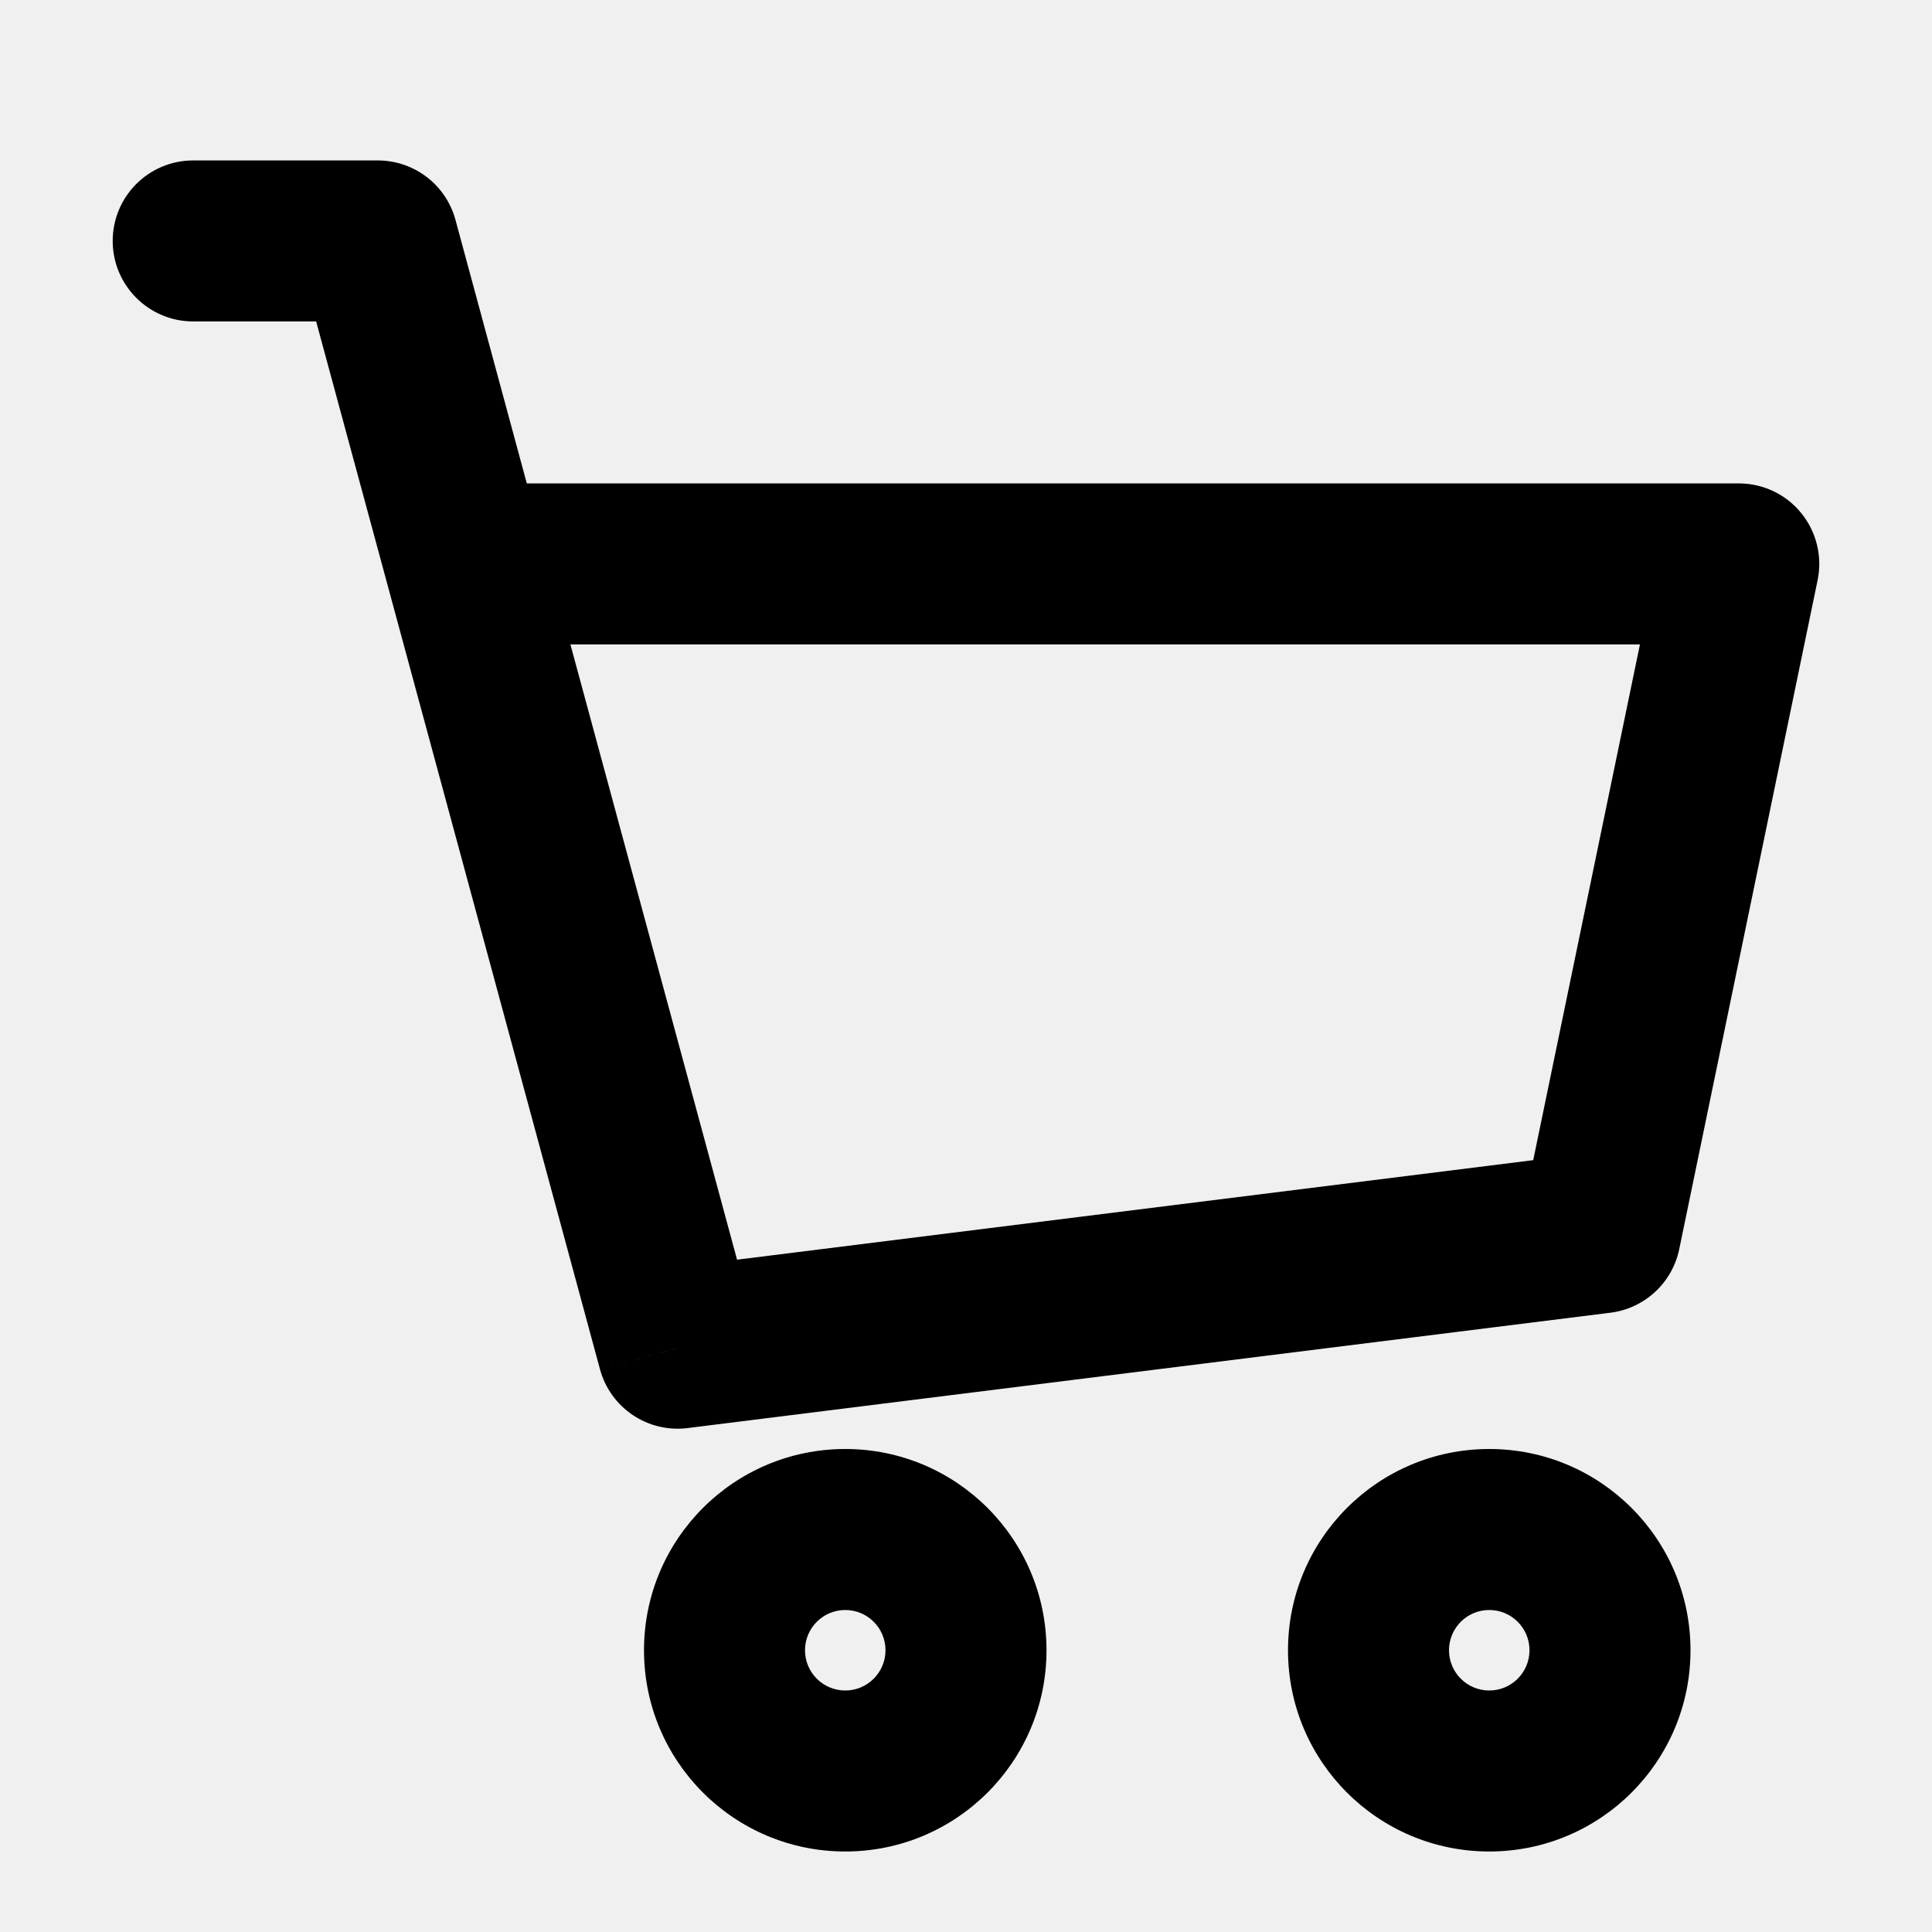
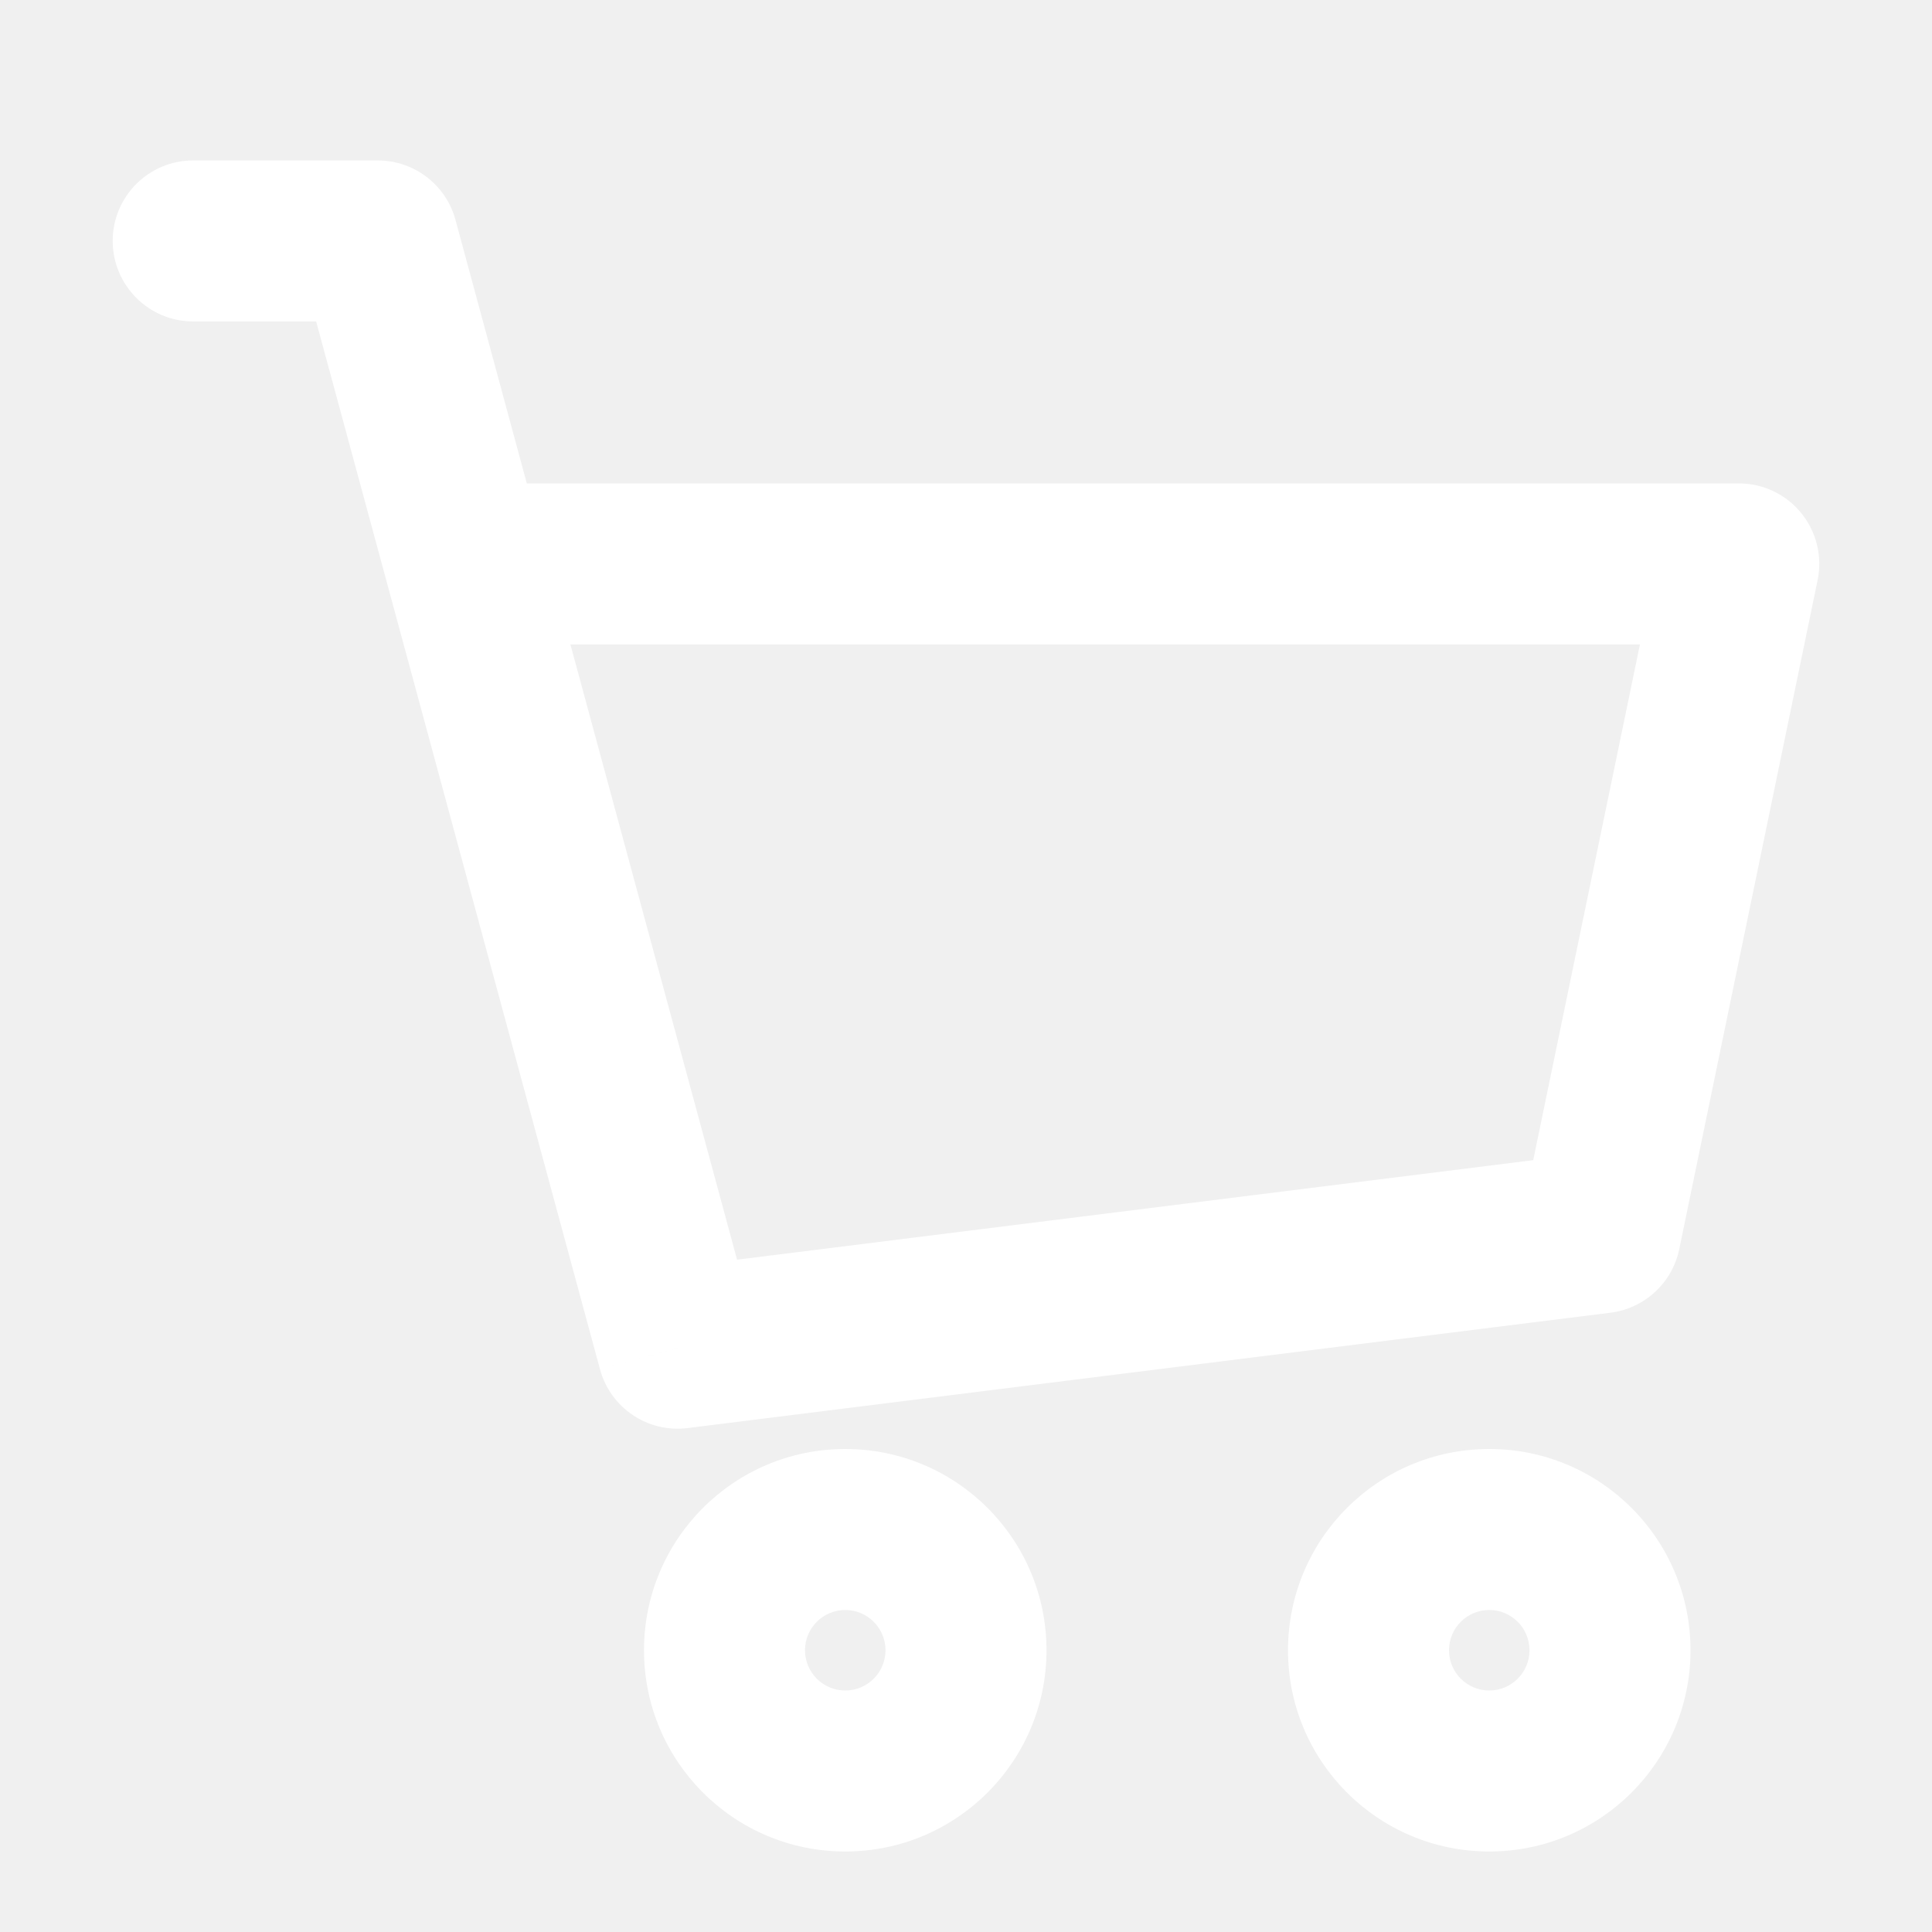
<svg xmlns="http://www.w3.org/2000/svg" width="24" height="24" viewBox="0 0 24 24" fill="none">
-   <path d="M2.4 1.993C1.848 1.993 1.4 2.44 1.4 2.993C1.4 3.545 1.848 3.993 2.4 3.993V1.993ZM4.693 2.993L5.658 2.731C5.54 2.295 5.144 1.993 4.693 1.993V2.993ZM8.418 16.748L7.453 17.009C7.583 17.49 8.047 17.802 8.542 17.74L8.418 16.748ZM19.881 15.315L20.005 16.307C20.429 16.254 20.773 15.937 20.86 15.518L19.881 15.315ZM21.6 7.005L22.579 7.207C22.64 6.913 22.565 6.606 22.375 6.373C22.186 6.14 21.901 6.005 21.6 6.005V7.005ZM5.779 7.005L4.814 7.266L5.779 7.005ZM2.4 3.993H4.693V1.993H2.4V3.993ZM8.542 17.74L20.005 16.307L19.757 14.323L8.294 15.756L8.542 17.74ZM20.86 15.518L22.579 7.207L20.621 6.802L18.901 15.113L20.86 15.518ZM3.727 3.254L4.814 7.266L6.744 6.743L5.658 2.731L3.727 3.254ZM4.814 7.266L7.453 17.009L9.383 16.486L6.744 6.743L4.814 7.266ZM21.6 6.005H5.779V8.005H21.6V6.005ZM11 20.5C11 20.776 10.776 21 10.5 21V23C11.881 23 13 21.881 13 20.5H11ZM10.5 21C10.224 21 10 20.776 10 20.5H8C8 21.881 9.119 23 10.5 23V21ZM10 20.5C10 20.224 10.224 20 10.5 20V18C9.119 18 8 19.119 8 20.5H10ZM10.5 20C10.776 20 11 20.224 11 20.5H13C13 19.119 11.881 18 10.5 18V20ZM19 20.5C19 20.776 18.776 21 18.5 21V23C19.881 23 21 21.881 21 20.5H19ZM18.5 21C18.224 21 18 20.776 18 20.5H16C16 21.881 17.119 23 18.5 23V21ZM18 20.5C18 20.224 18.224 20 18.5 20V18C17.119 18 16 19.119 16 20.5H18ZM18.5 20C18.776 20 19 20.224 19 20.5H21C21 19.119 19.881 18 18.5 18V20Z" fill="black" />
+   <path d="M2.4 1.993C1.848 1.993 1.4 2.44 1.4 2.993C1.4 3.545 1.848 3.993 2.4 3.993V1.993ZM4.693 2.993L5.658 2.731C5.54 2.295 5.144 1.993 4.693 1.993V2.993ZM8.418 16.748L7.453 17.009C7.583 17.49 8.047 17.802 8.542 17.74L8.418 16.748ZM19.881 15.315L20.005 16.307C20.429 16.254 20.773 15.937 20.86 15.518L19.881 15.315ZM21.6 7.005L22.579 7.207C22.64 6.913 22.565 6.606 22.375 6.373C22.186 6.14 21.901 6.005 21.6 6.005V7.005ZM5.779 7.005L4.814 7.266L5.779 7.005ZM2.4 3.993H4.693V1.993H2.4V3.993ZM8.542 17.74L20.005 16.307L19.757 14.323L8.294 15.756L8.542 17.74ZM20.86 15.518L22.579 7.207L20.621 6.802L18.901 15.113L20.86 15.518ZM3.727 3.254L4.814 7.266L6.744 6.743L5.658 2.731L3.727 3.254ZM4.814 7.266L7.453 17.009L9.383 16.486L6.744 6.743L4.814 7.266ZM21.6 6.005H5.779V8.005H21.6V6.005ZM11 20.5C11 20.776 10.776 21 10.5 21V23C11.881 23 13 21.881 13 20.5H11ZM10.5 21C10.224 21 10 20.776 10 20.5H8C8 21.881 9.119 23 10.5 23V21ZM10 20.5C10 20.224 10.224 20 10.5 20V18C9.119 18 8 19.119 8 20.5H10ZM10.5 20C10.776 20 11 20.224 11 20.5H13C13 19.119 11.881 18 10.5 18V20ZM19 20.5C19 20.776 18.776 21 18.5 21V23C19.881 23 21 21.881 21 20.5H19ZM18.5 21C18.224 21 18 20.776 18 20.5H16C16 21.881 17.119 23 18.5 23V21ZM18 20.5C18 20.224 18.224 20 18.5 20V18C17.119 18 16 19.119 16 20.5H18ZM18.5 20C18.776 20 19 20.224 19 20.5H21C21 19.119 19.881 18 18.5 18V20Z" fill="white" />
</svg>
